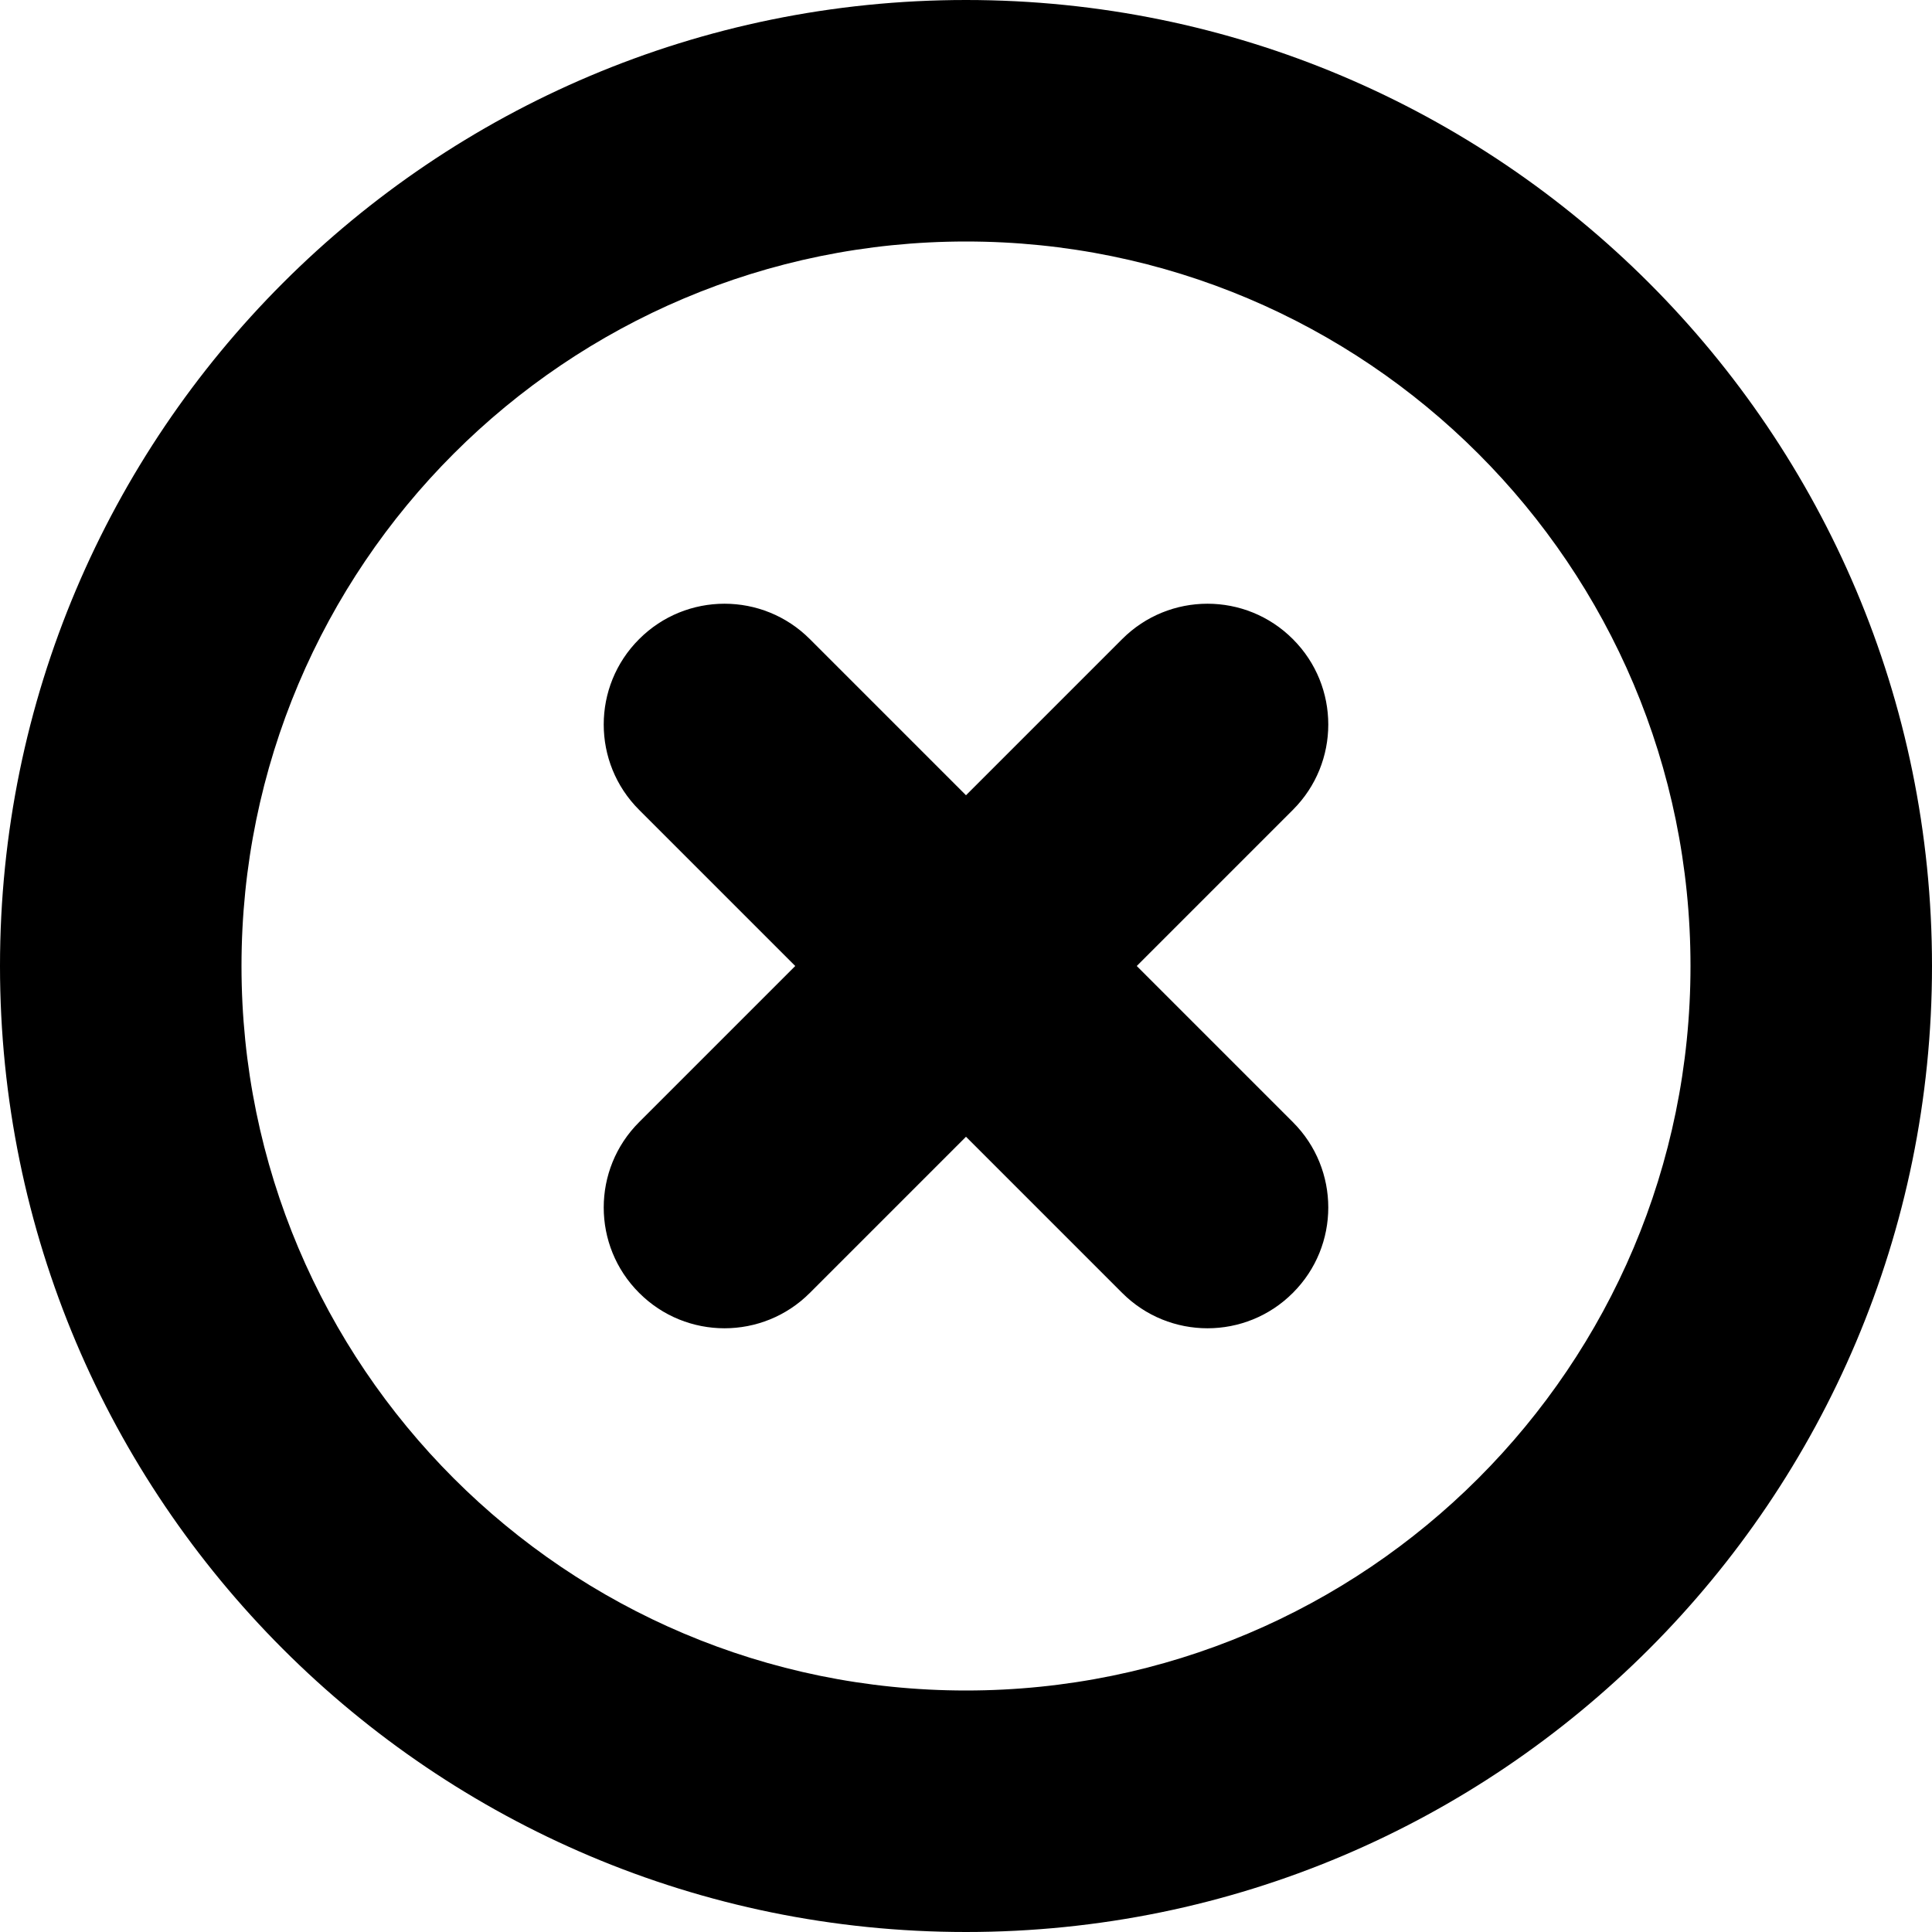
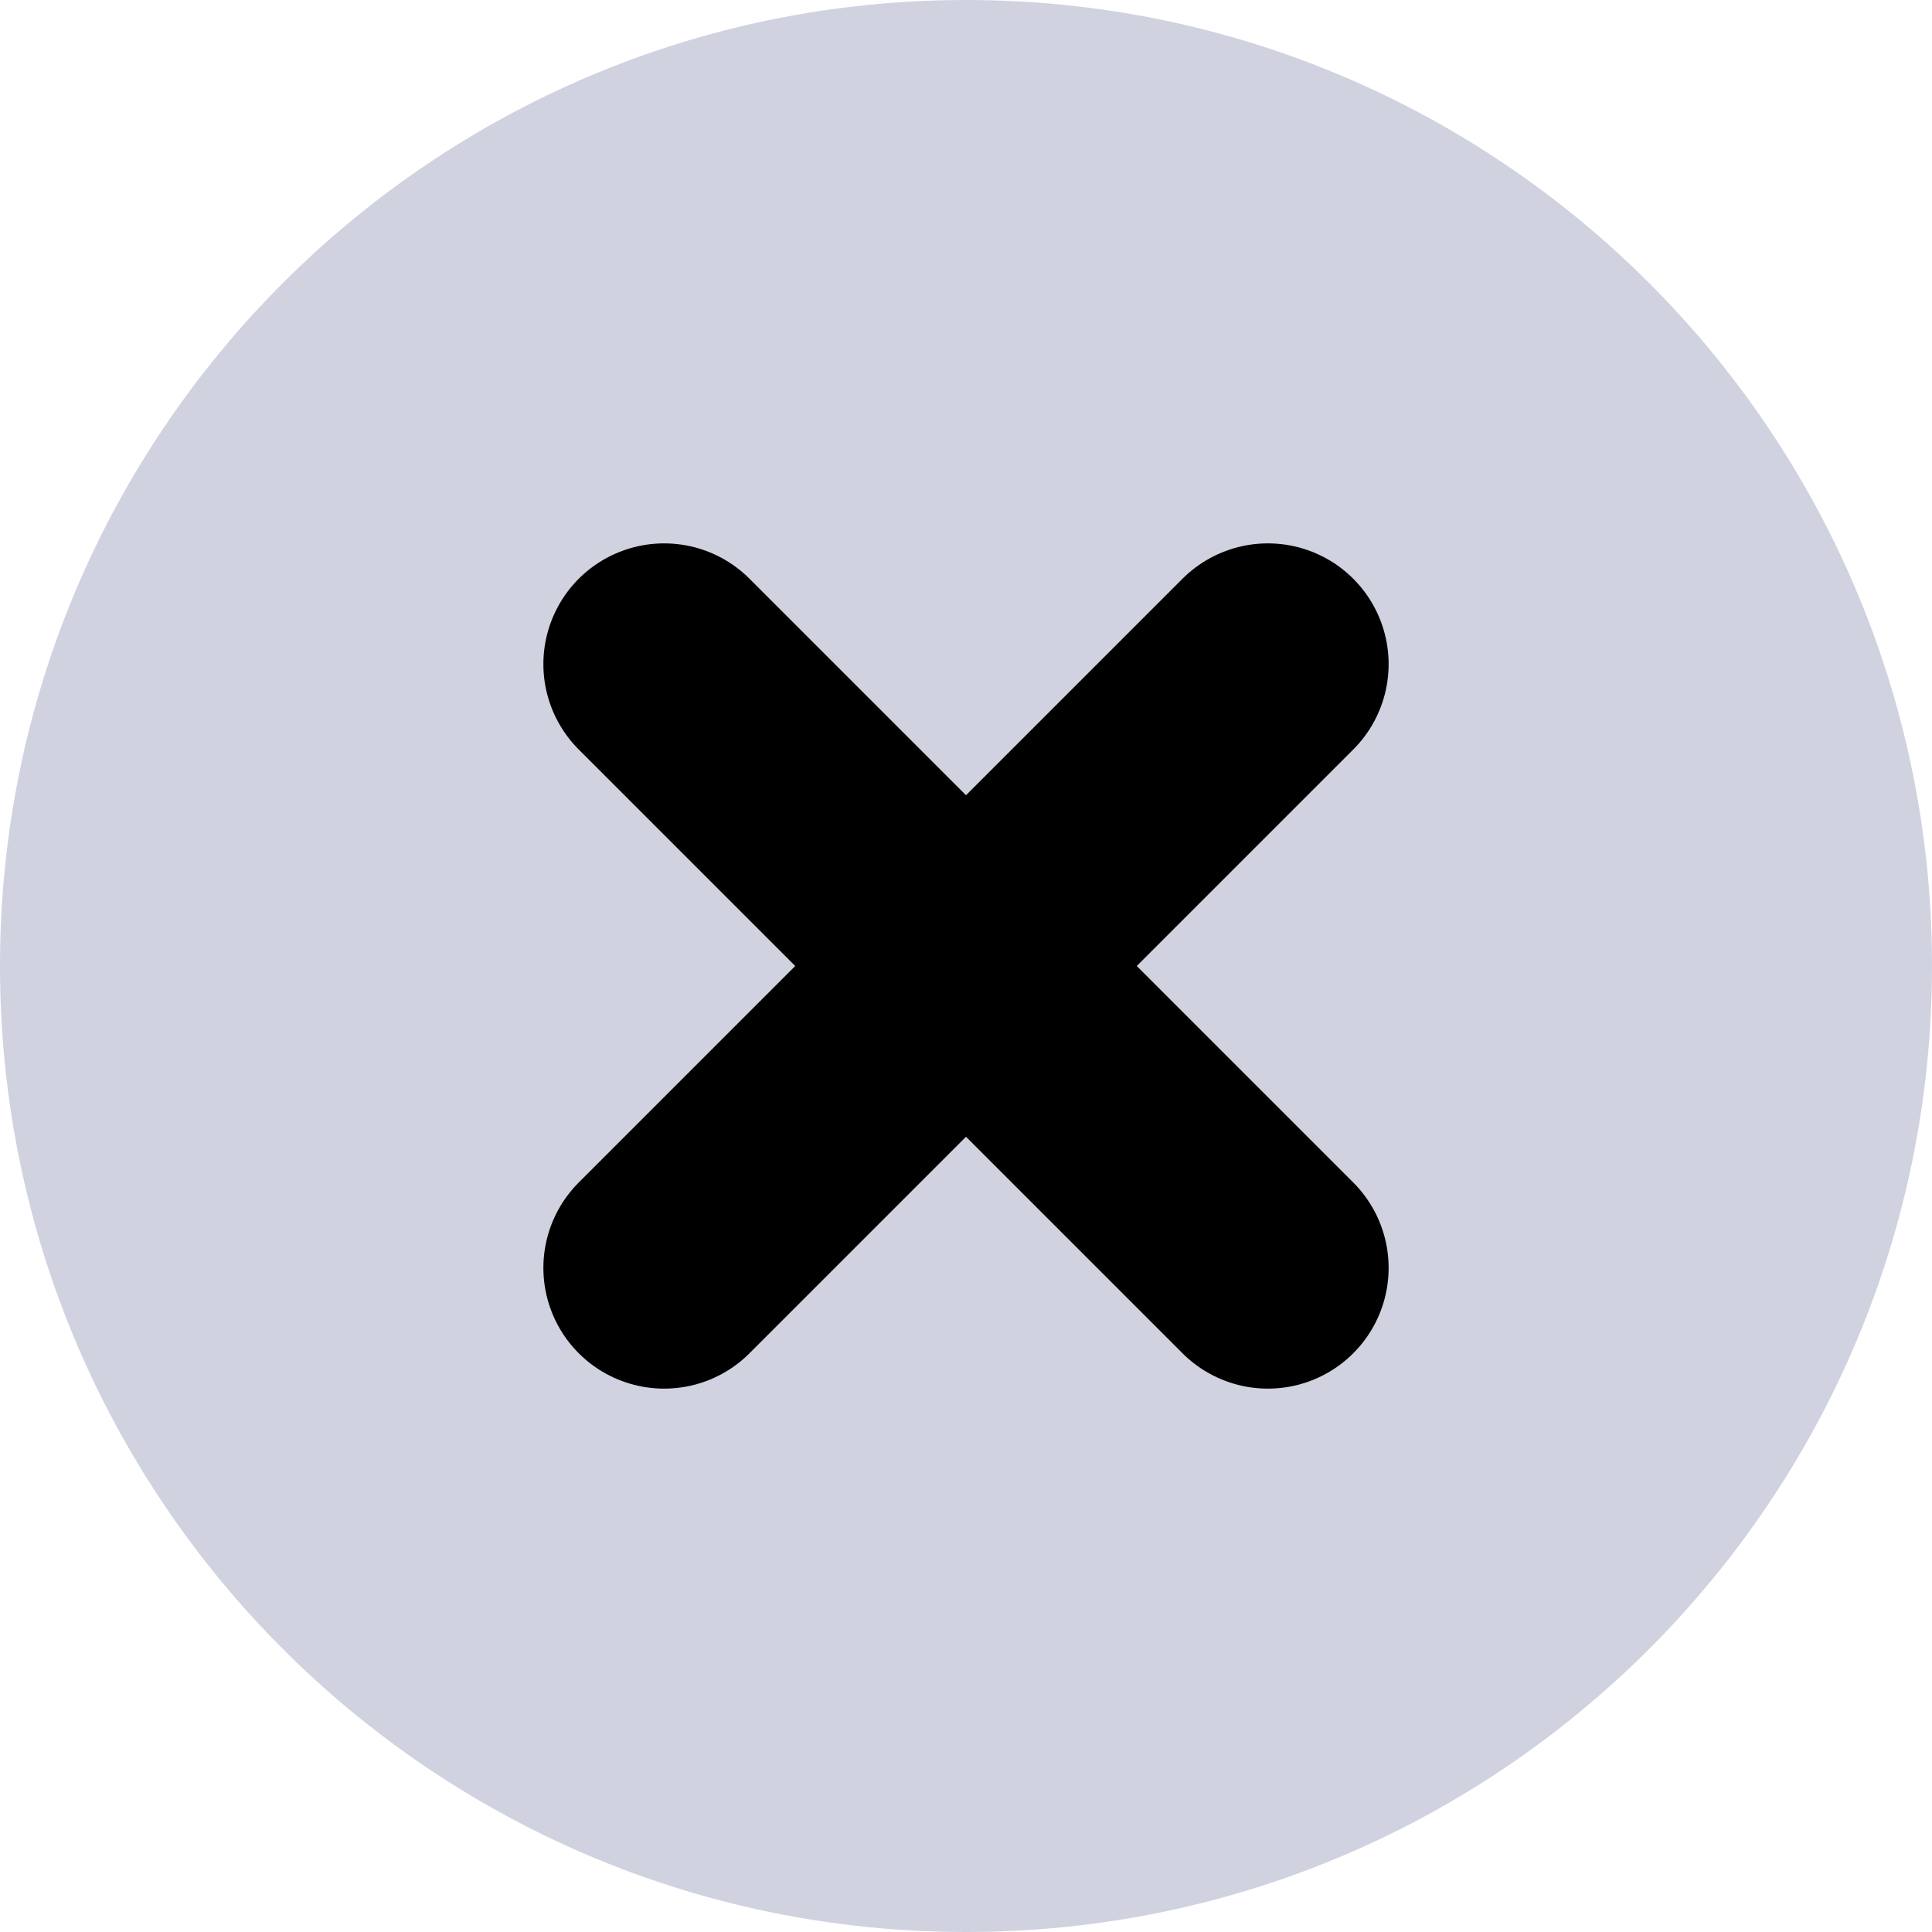
- <svg xmlns="http://www.w3.org/2000/svg" viewBox="0 0 16 16">
-   <path fill-rule="evenodd" clip-rule="evenodd" d="M2 8C2 4.686 4.686 2 8 2C11.314 2 14 4.686 14 8C14 11.314 11.314 14 8 14C4.686 14 2 11.314 2 8ZM8 0C3.582 0 0 3.582 0 8C0 12.418 3.582 16 8 16C12.418 16 16 12.418 16 8C16 3.582 12.418 0 8 0ZM6.707 5.293C6.317 4.902 5.683 4.902 5.293 5.293C4.902 5.683 4.902 6.317 5.293 6.707L6.586 8L5.293 9.293C4.902 9.683 4.902 10.317 5.293 10.707C5.683 11.098 6.317 11.098 6.707 10.707L8 9.414L9.293 10.707C9.683 11.098 10.317 11.098 10.707 10.707C11.098 10.317 11.098 9.683 10.707 9.293L9.414 8L10.707 6.707C11.098 6.317 11.098 5.683 10.707 5.293C10.317 4.902 9.683 4.902 9.293 5.293L8 6.586L6.707 5.293Z" fill="currentColor" class="icon-dark" />
+ <svg xmlns="http://www.w3.org/2000/svg" viewBox="0 0 16 16" fill="none">
+   <rect width="16" height="16" rx="8" fill="#D0D2E0" class="icon-light" />
+   <path d="M10.5 5.5L8 8M5.5 5.5L8 8M8 8L5.5 10.5M8 8L10.5 10.5" stroke="currentColor" stroke-width="2" stroke-linecap="round" stroke-linejoin="round" class="icon-dark" />
</svg>
